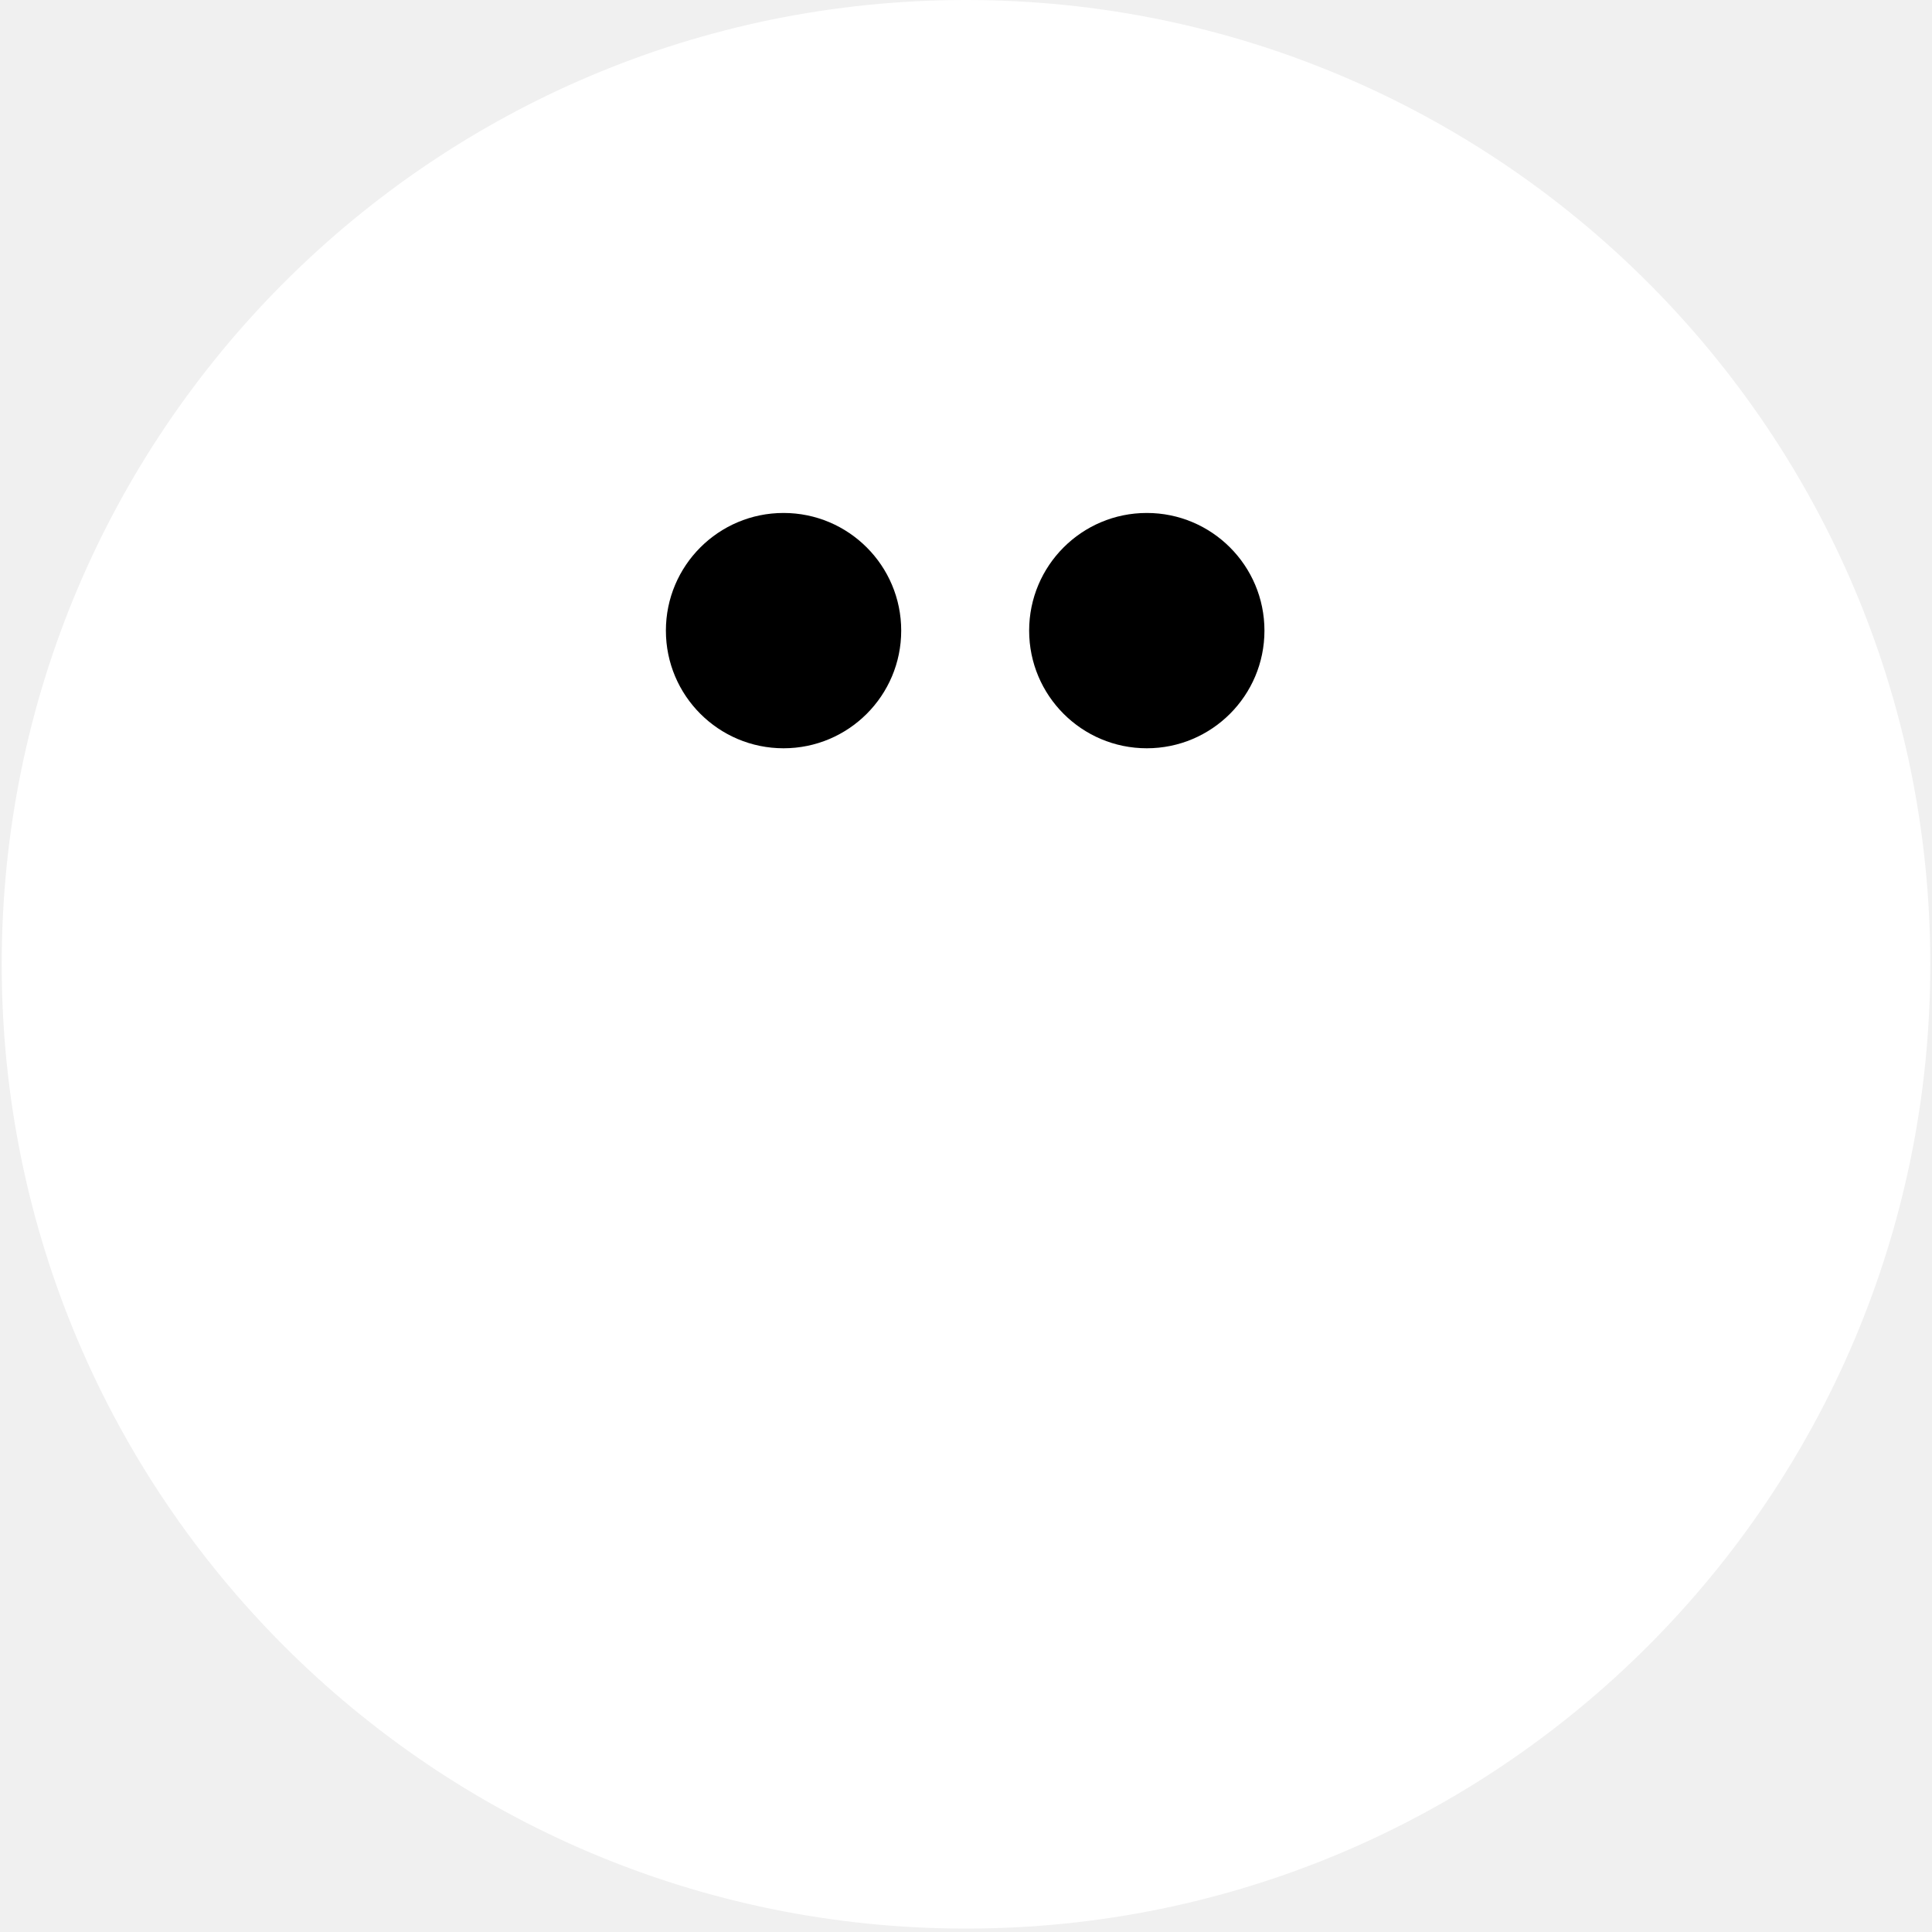
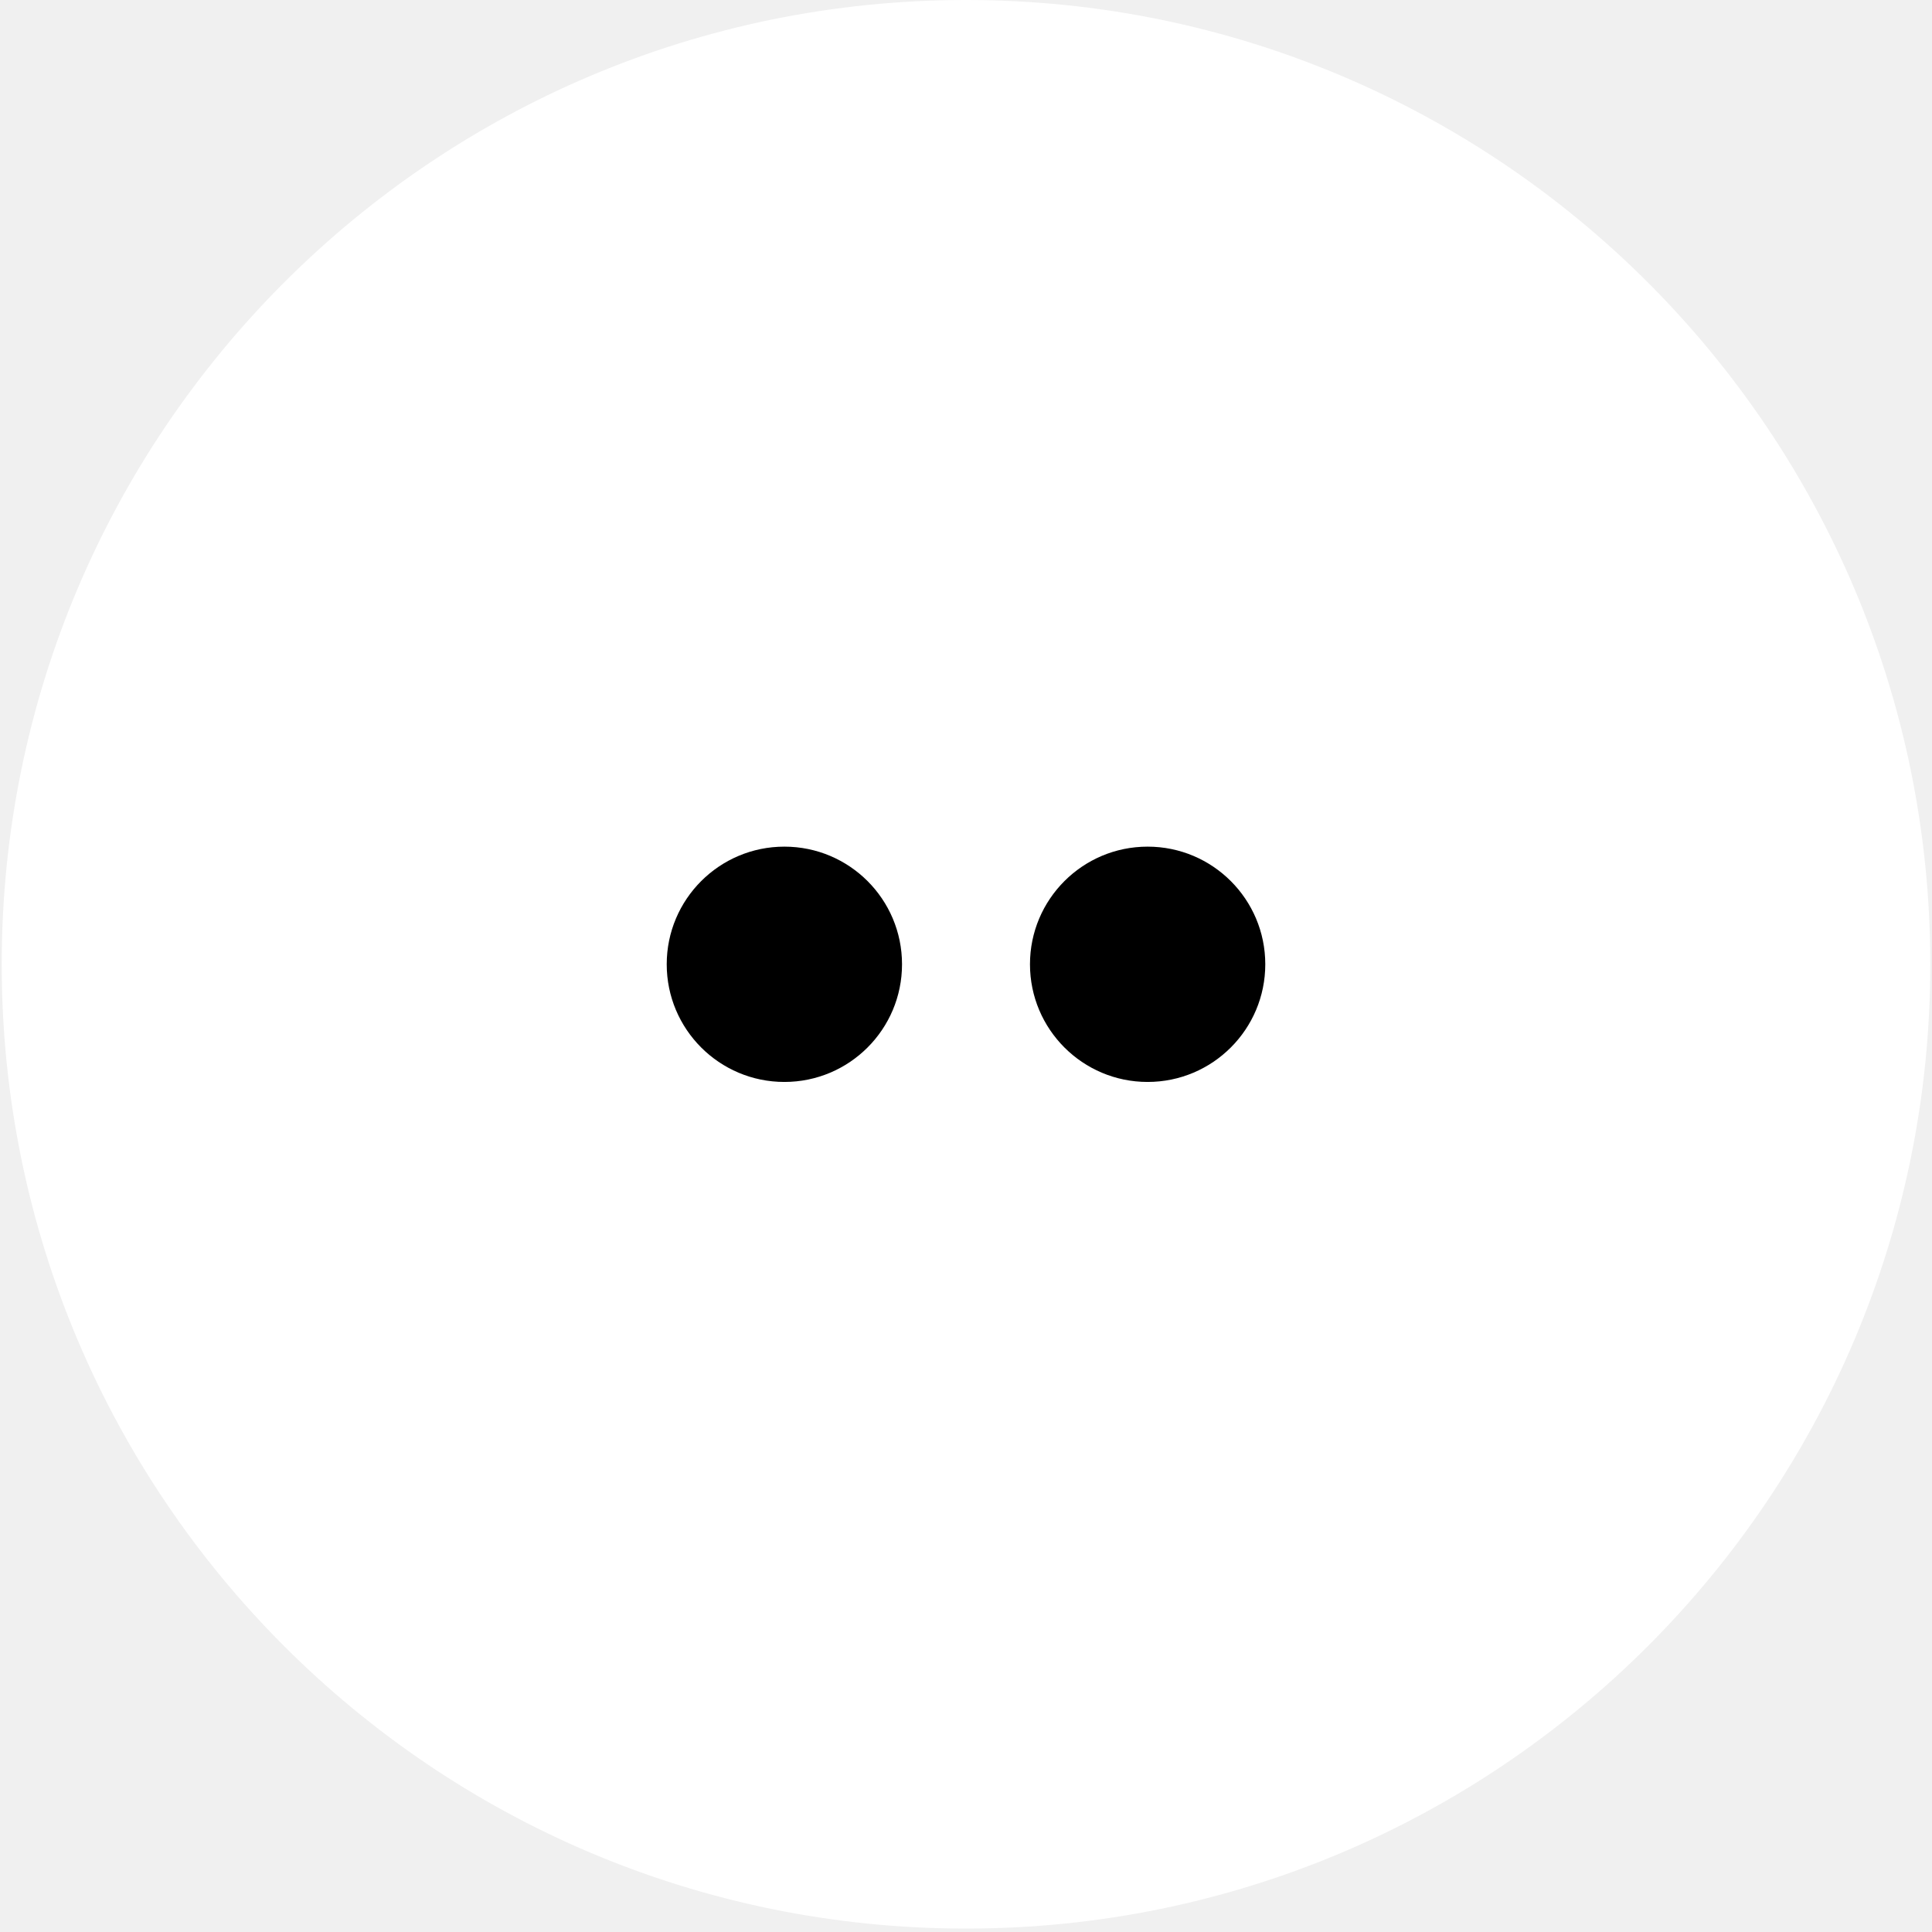
<svg xmlns="http://www.w3.org/2000/svg" width="752" zoomAndPan="magnify" viewBox="0 0 564 564" height="752" preserveAspectRatio="xMidYMid meet" version="1.0">
  <defs>
-     <clipPath id="a1b7ea2462">
+     <clipPath id="cc2142862c">
      <path d="M 0.5 0 L 563.5 0 L 563.5 563 L 0.5 563 Z M 0.5 0 " clip-rule="nonzero" />
    </clipPath>
-     <clipPath id="479366ff8d">
+     <clipPath id="b4c6c66929">
      <path d="M 282 0 C 126.531 0 0.5 126.031 0.5 281.5 C 0.5 436.969 126.531 563 282 563 C 437.469 563 563.5 436.969 563.5 281.5 C 563.5 126.031 437.469 0 282 0 Z M 282 0 " clip-rule="nonzero" />
    </clipPath>
-     <clipPath id="2c8d6a842d">
-       <path d="M 194.391 149.746 L 263.086 149.746 L 263.086 218.441 L 194.391 218.441 Z M 194.391 149.746 " clip-rule="nonzero" />
+     <clipPath id="998f069309">
+       <path d="M 194.633 247.156 L 263.324 247.156 L 263.324 315.848 L 194.633 315.848 Z M 194.633 247.156 " clip-rule="nonzero" />
    </clipPath>
-     <clipPath id="6c1d3f2cab">
-       <path d="M 228.738 149.746 C 209.77 149.746 194.391 165.125 194.391 184.094 C 194.391 203.062 209.77 218.441 228.738 218.441 C 247.707 218.441 263.086 203.062 263.086 184.094 C 263.086 165.125 247.707 149.746 228.738 149.746 Z M 228.738 149.746 " clip-rule="nonzero" />
+     <clipPath id="151a809381">
+       <path d="M 228.98 247.156 C 210.012 247.156 194.633 262.531 194.633 281.5 C 194.633 300.469 210.012 315.848 228.98 315.848 C 247.949 315.848 263.324 300.469 263.324 281.5 C 263.324 262.531 247.949 247.156 228.98 247.156 Z M 228.98 247.156 " clip-rule="nonzero" />
    </clipPath>
-     <clipPath id="1caf5bfeda">
-       <path d="M 300.434 149.746 L 369.125 149.746 L 369.125 218.441 L 300.434 218.441 Z M 300.434 149.746 " clip-rule="nonzero" />
+     <clipPath id="fda94c6437">
+       <path d="M 300.676 247.156 L 369.367 247.156 L 369.367 315.848 L 300.676 315.848 Z M 300.676 247.156 " clip-rule="nonzero" />
    </clipPath>
-     <clipPath id="58d6155d84">
-       <path d="M 334.777 149.746 C 315.809 149.746 300.434 165.125 300.434 184.094 C 300.434 203.062 315.809 218.441 334.777 218.441 C 353.746 218.441 369.125 203.062 369.125 184.094 C 369.125 165.125 353.746 149.746 334.777 149.746 Z M 334.777 149.746 " clip-rule="nonzero" />
+     <clipPath id="e95ece2c6d">
+       <path d="M 335.02 247.156 C 316.051 247.156 300.676 262.531 300.676 281.5 C 300.676 300.469 316.051 315.848 335.02 315.848 C 353.988 315.848 369.367 300.469 369.367 281.5 C 369.367 262.531 353.988 247.156 335.02 247.156 Z M 335.02 247.156 " clip-rule="nonzero" />
    </clipPath>
  </defs>
-   <g clip-path="url(#a1b7ea2462)">
-     <g clip-path="url(#479366ff8d)">
+   <g clip-path="url(#cc2142862c)">
+     <g clip-path="url(#b4c6c66929)">
      <path fill="#ffffff" d="M 0.5 0 L 563.5 0 L 563.5 563 L 0.5 563 Z M 0.5 0 " fill-opacity="1" fill-rule="nonzero" />
    </g>
  </g>
-   <g clip-path="url(#2c8d6a842d)">
-     <g clip-path="url(#6c1d3f2cab)">
-       <path fill="#000000" d="M 194.391 149.746 L 263.086 149.746 L 263.086 218.441 L 194.391 218.441 Z M 194.391 149.746 " fill-opacity="1" fill-rule="nonzero" />
+   <g clip-path="url(#998f069309)">
+     <g clip-path="url(#151a809381)">
+       <path fill="#000000" d="M 194.633 247.156 L 263.324 247.156 L 263.324 315.848 L 194.633 315.848 Z M 194.633 247.156 " fill-opacity="1" fill-rule="nonzero" />
    </g>
  </g>
-   <g clip-path="url(#1caf5bfeda)">
-     <g clip-path="url(#58d6155d84)">
-       <path fill="#000000" d="M 300.434 149.746 L 369.125 149.746 L 369.125 218.441 L 300.434 218.441 Z M 300.434 149.746 " fill-opacity="1" fill-rule="nonzero" />
+   <g clip-path="url(#fda94c6437)">
+     <g clip-path="url(#e95ece2c6d)">
+       <path fill="#000000" d="M 300.676 247.156 L 369.367 247.156 L 369.367 315.848 L 300.676 315.848 Z M 300.676 247.156 " fill-opacity="1" fill-rule="nonzero" />
    </g>
  </g>
</svg>
